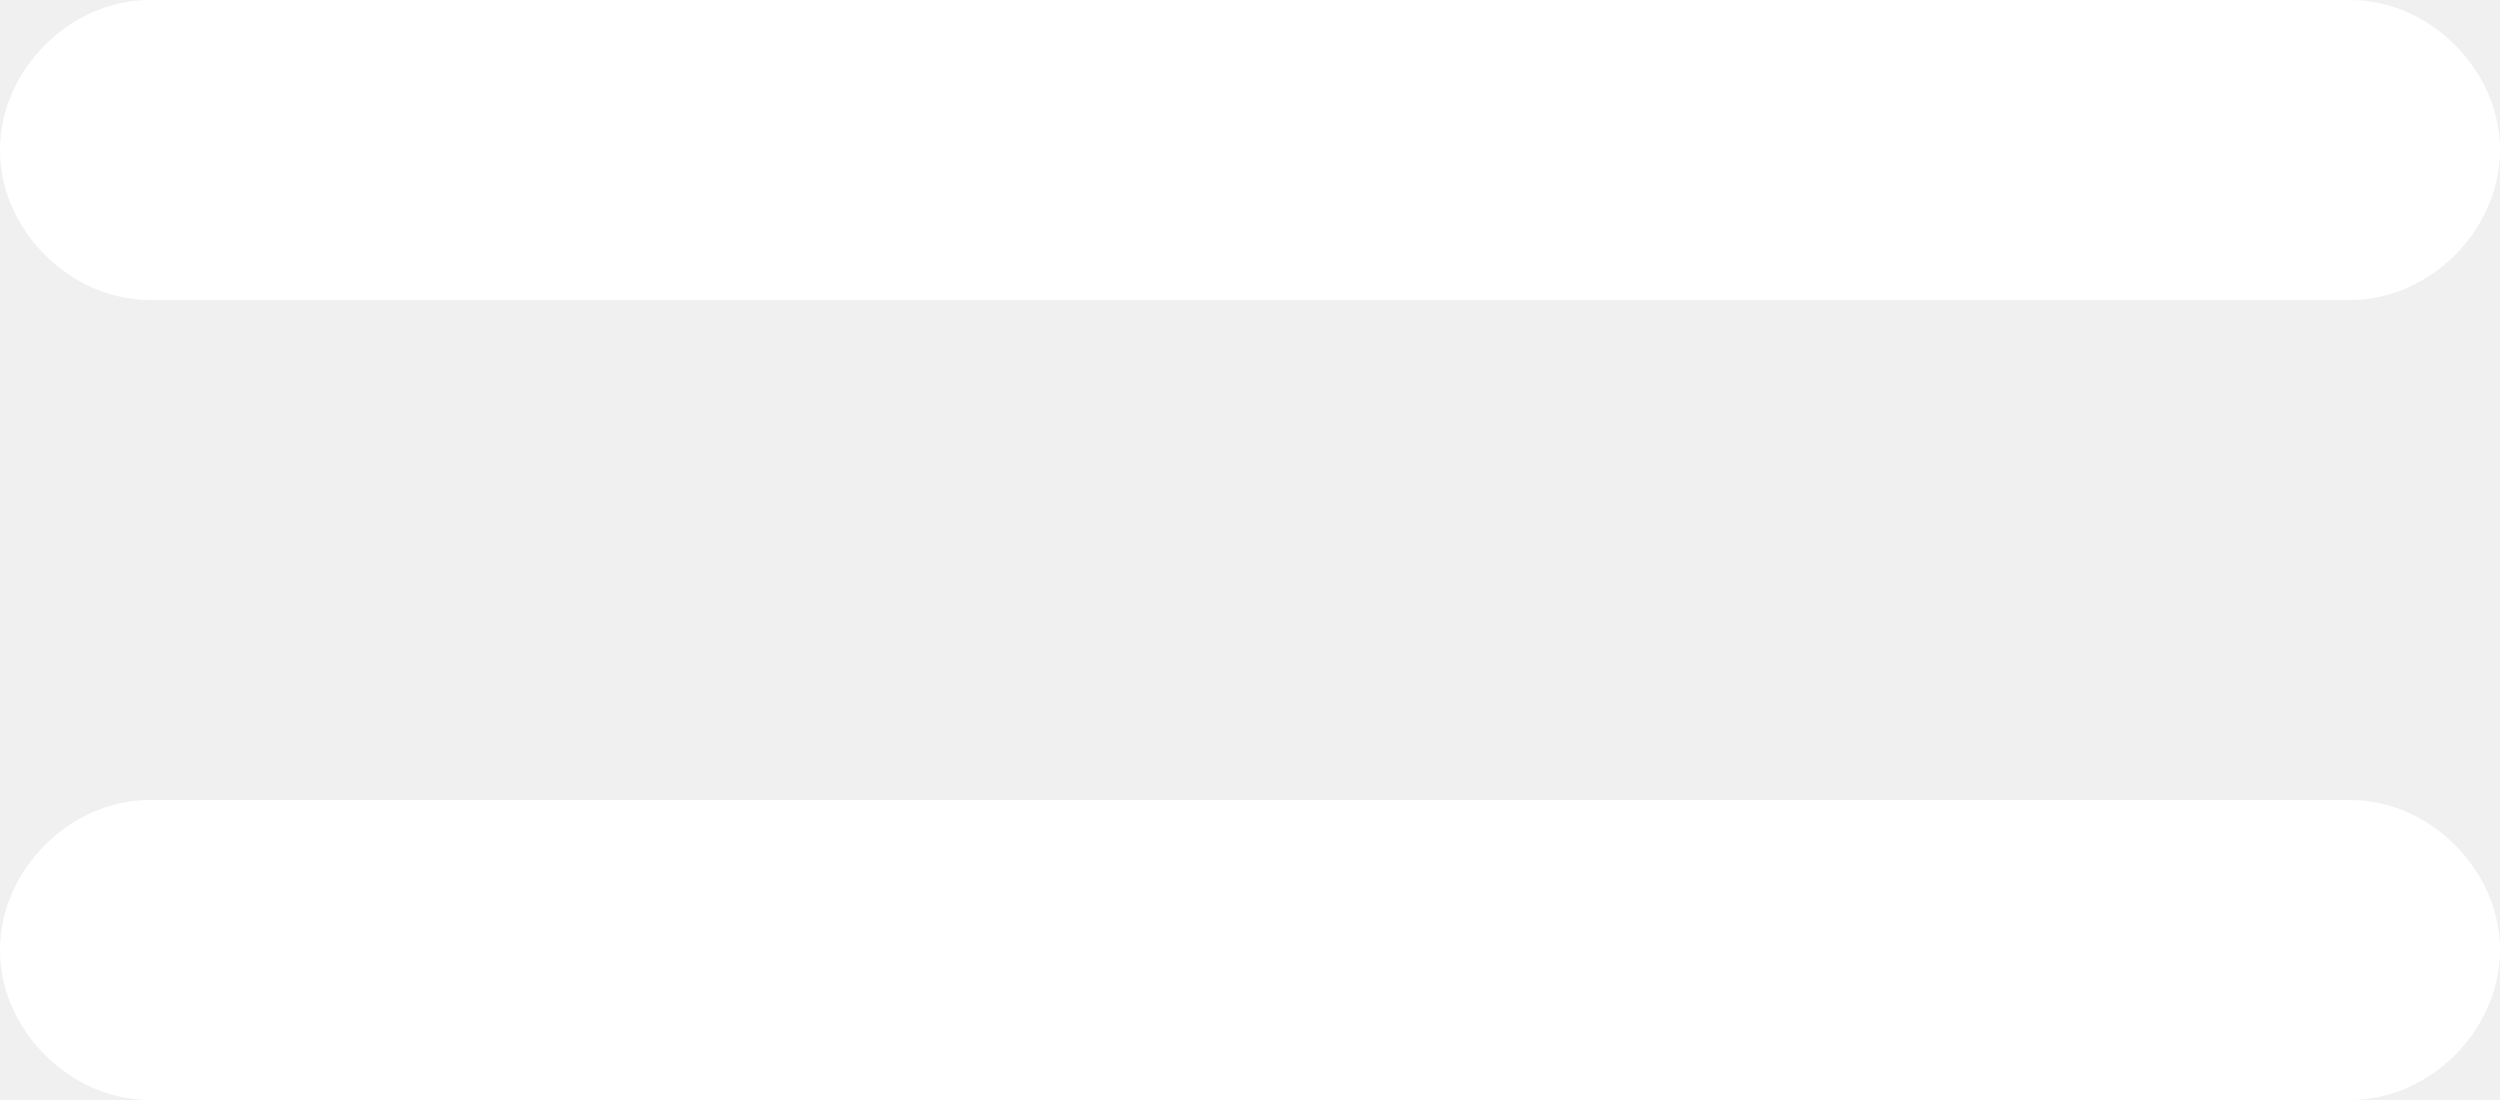
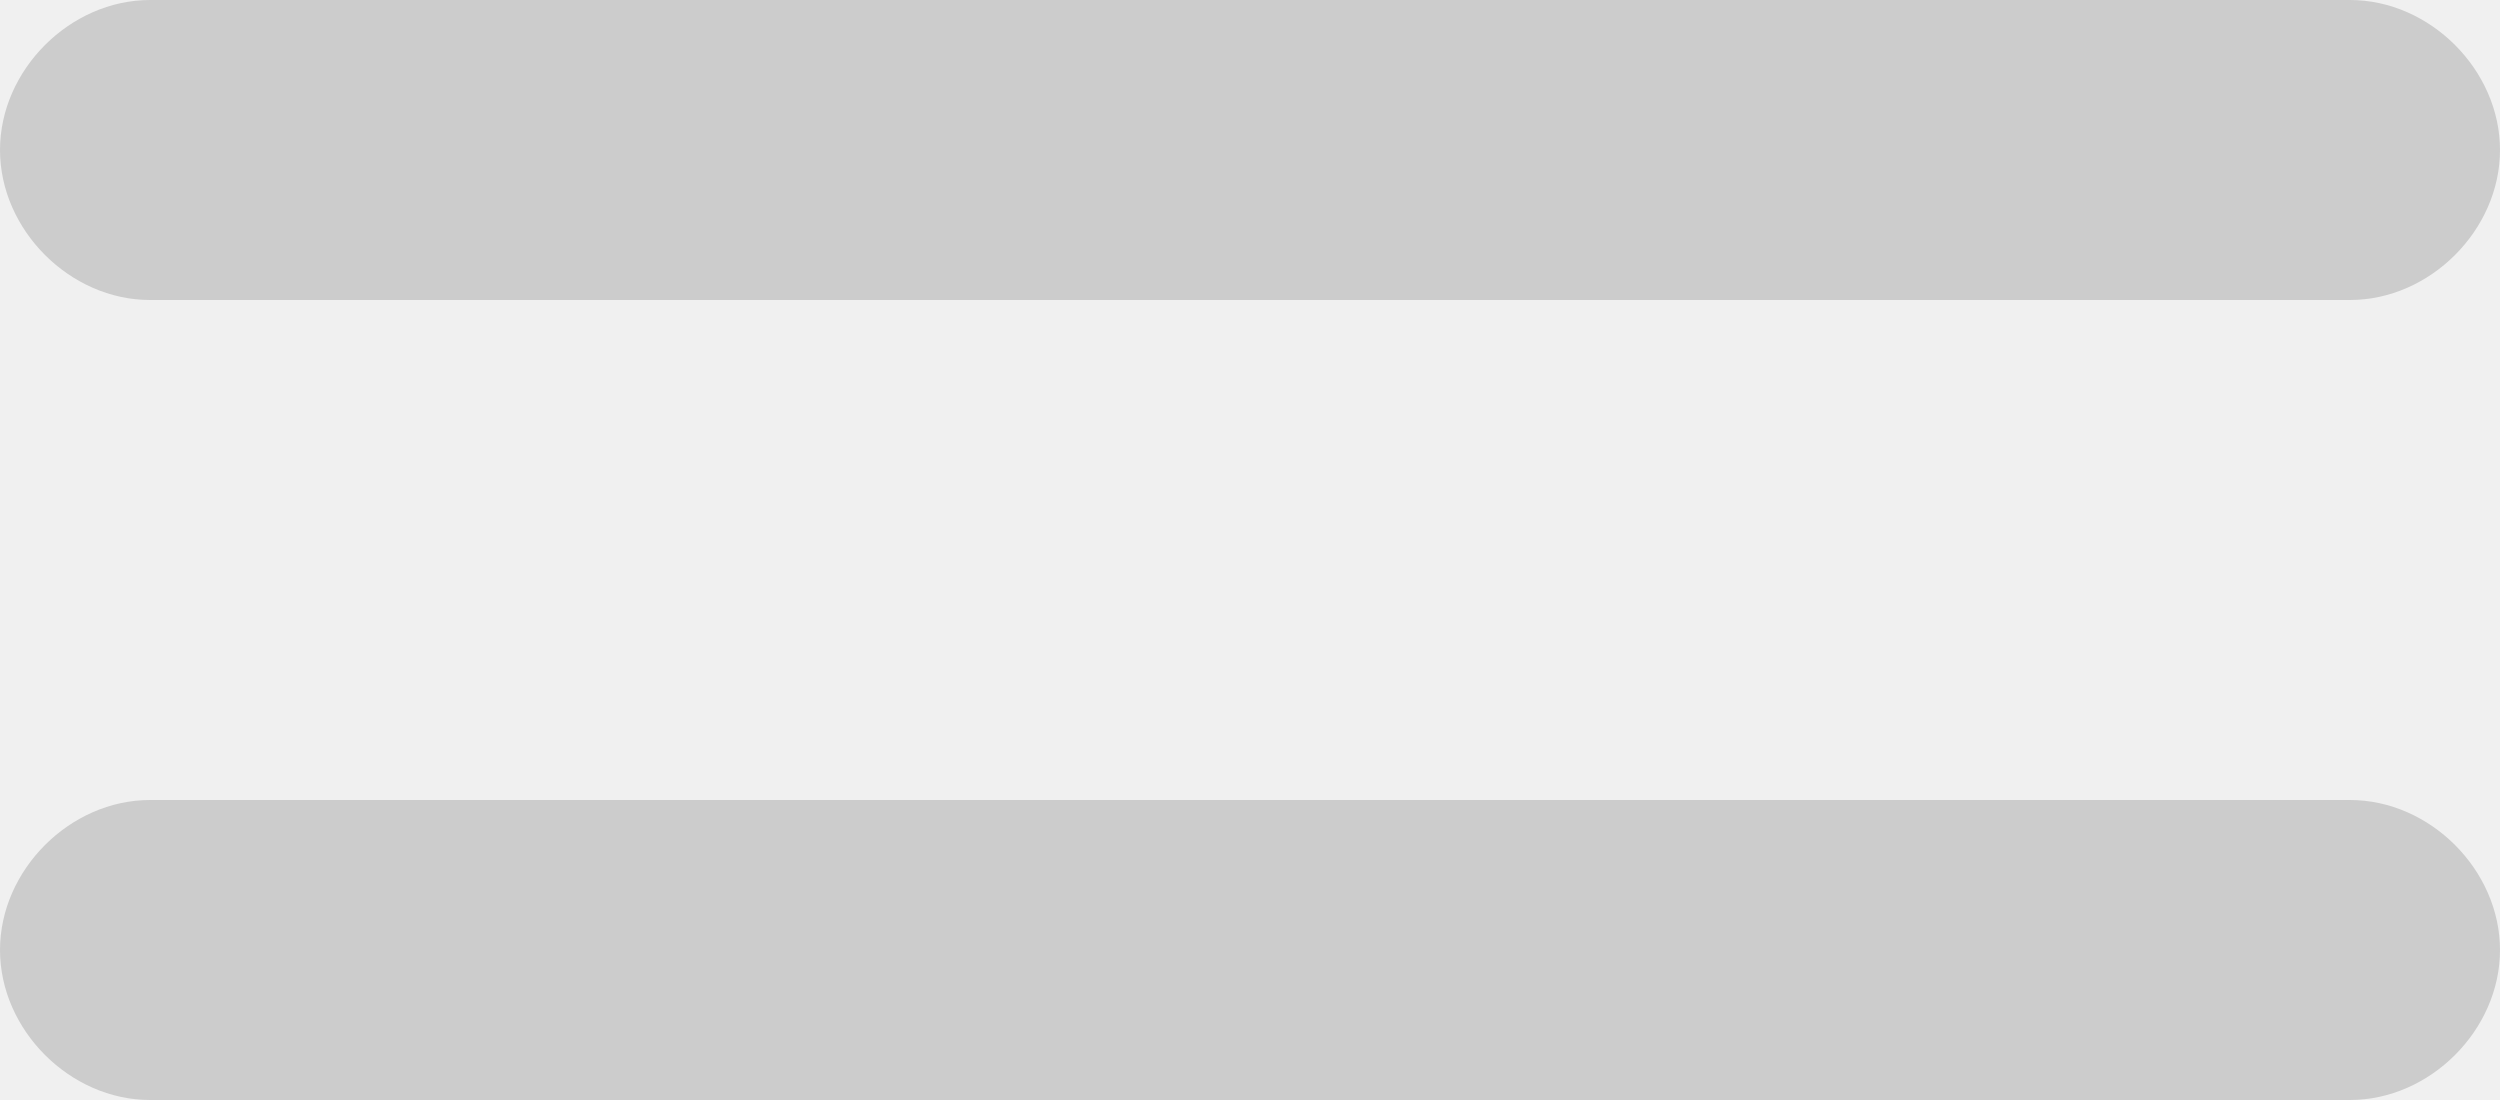
<svg xmlns="http://www.w3.org/2000/svg" viewBox="0 0 25 11">
-   <path d="M1.5 3h22c.8 0 1.5-.7 1.5-1.5S24.3 0 23.5 0h-22C.7 0 0 .7 0 1.5S.7 3 1.5 3zm22 5h-22C.7 8 0 8.7 0 9.5S.7 11 1.5 11h22c.8 0 1.5-.7 1.5-1.5S24.3 8 23.5 8z" fill="#fff" />
+   <path d="M1.5 3h22c.8 0 1.5-.7 1.5-1.5S24.3 0 23.5 0h-22C.7 0 0 .7 0 1.5S.7 3 1.5 3zm22 5h-22C.7 8 0 8.7 0 9.5S.7 11 1.5 11h22c.8 0 1.5-.7 1.5-1.5S24.3 8 23.5 8z" fill="#ccc" />
</svg>
